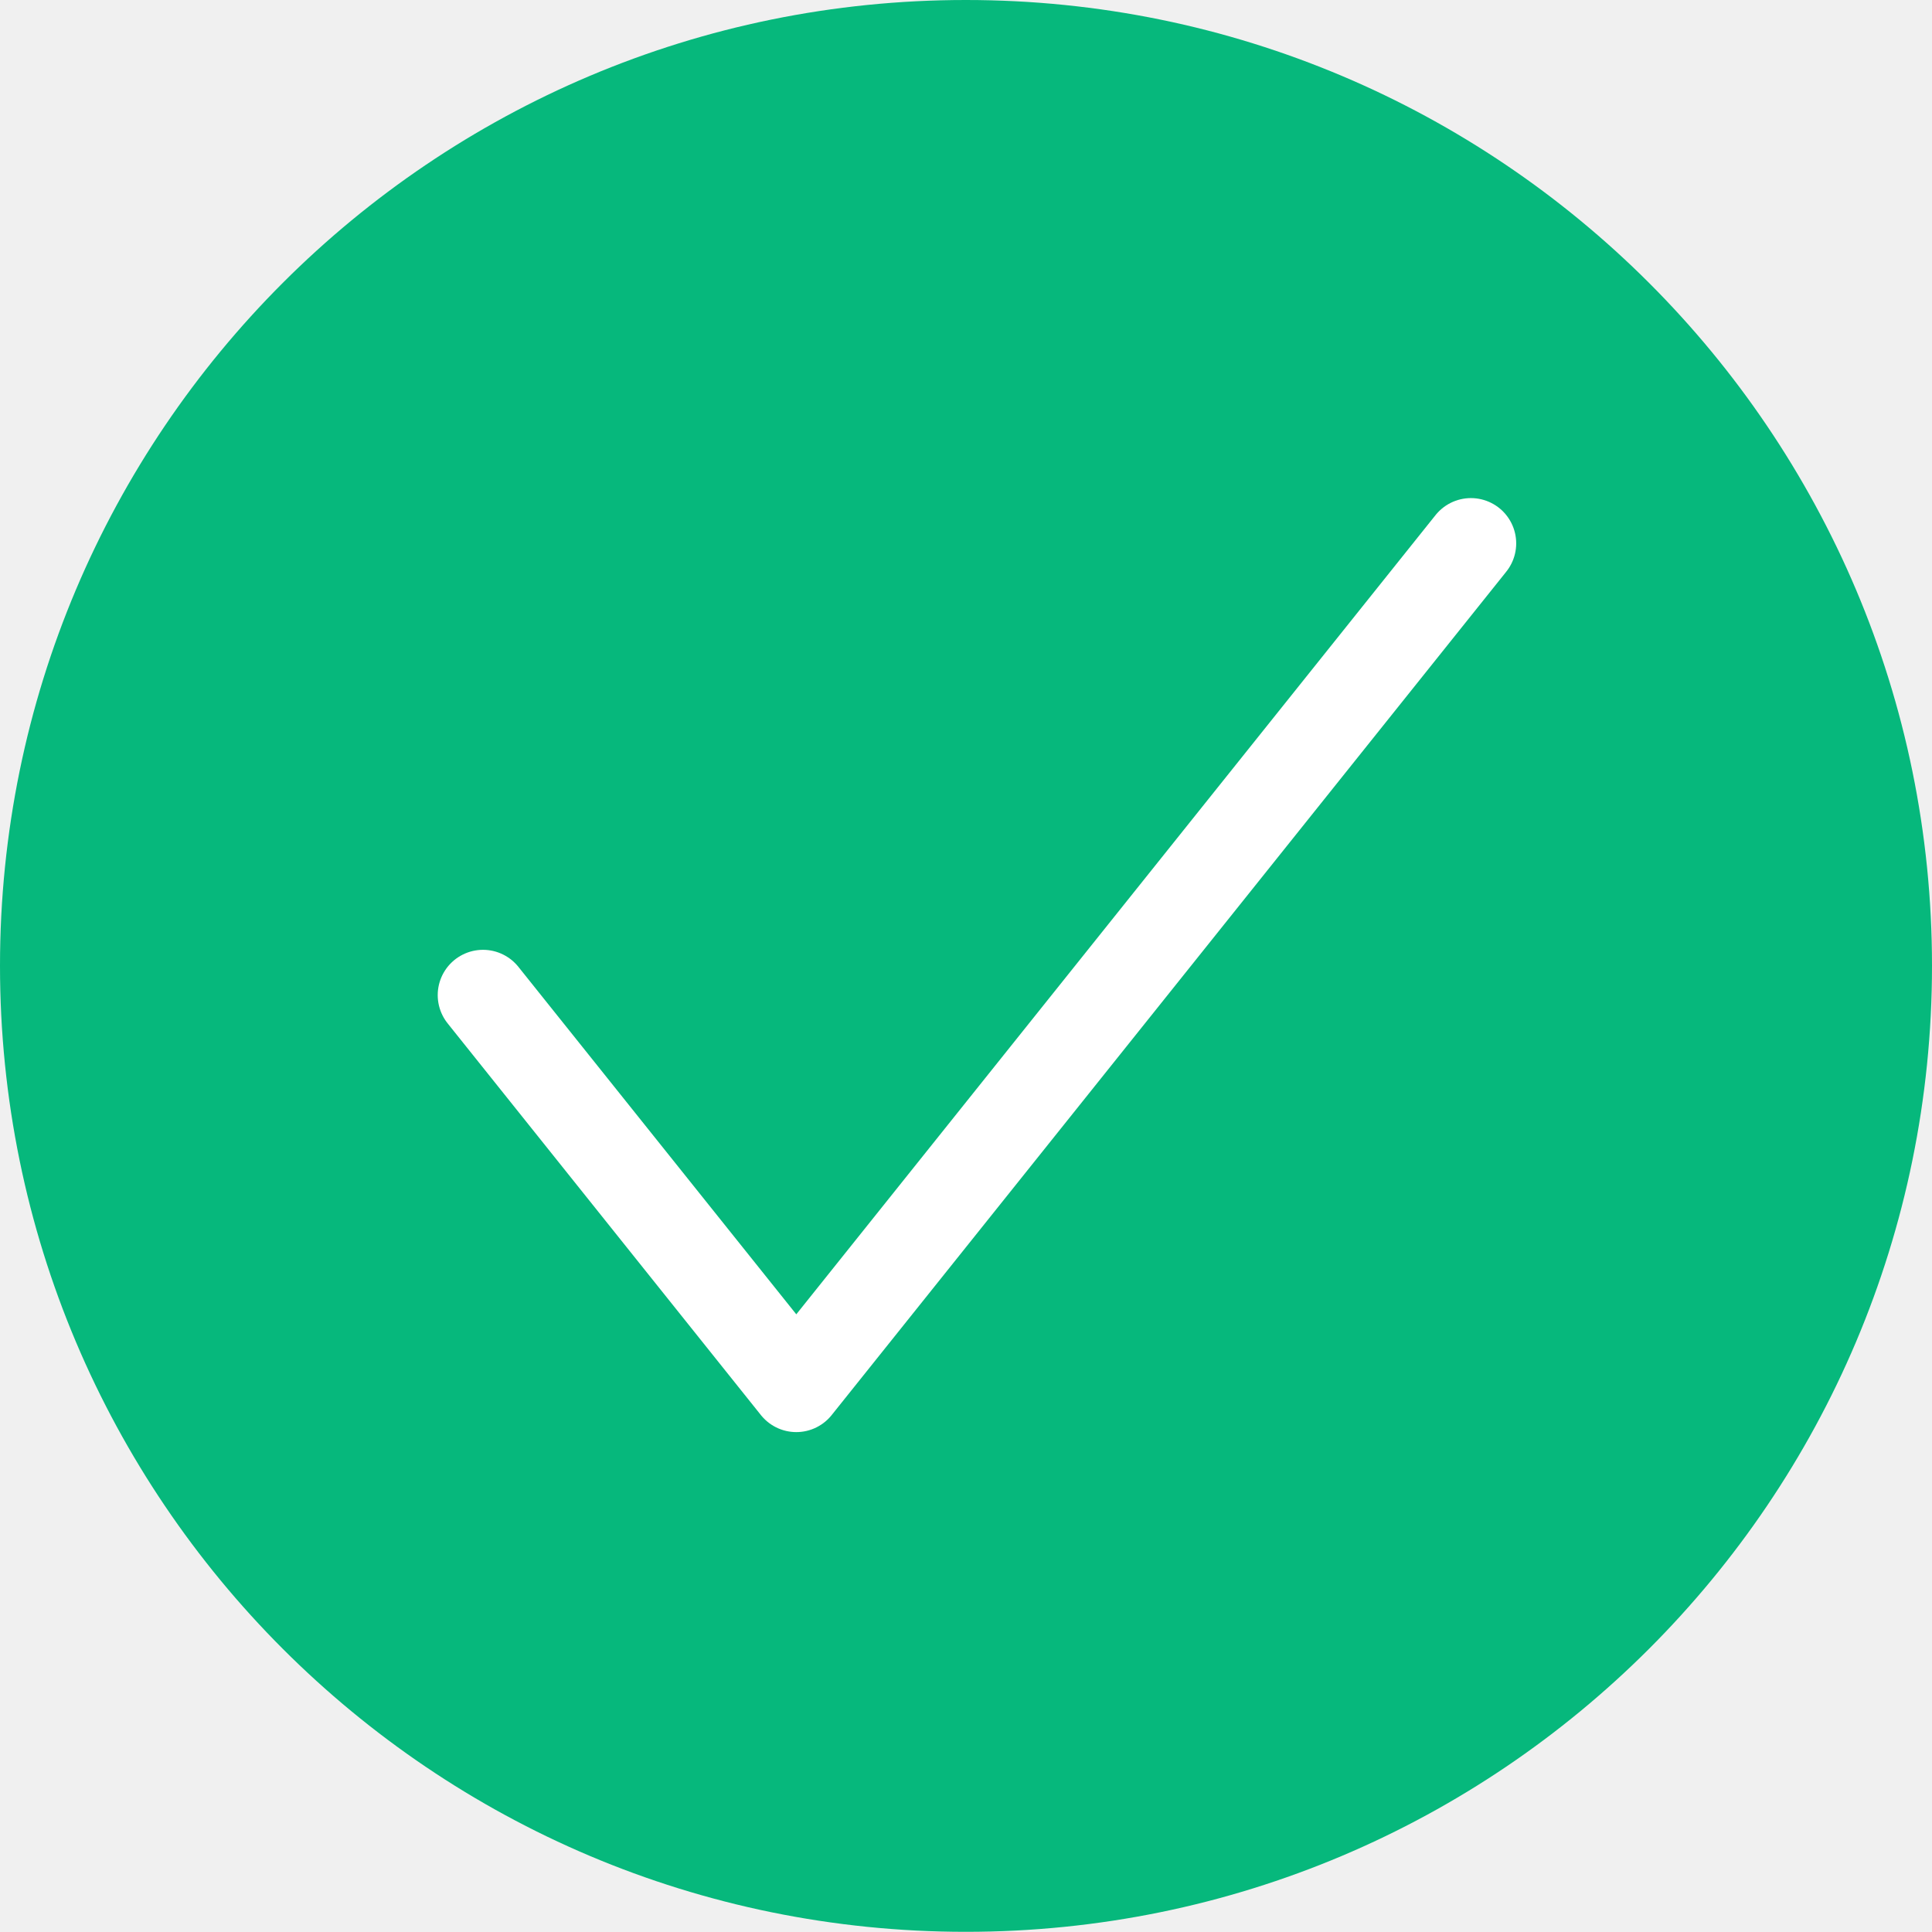
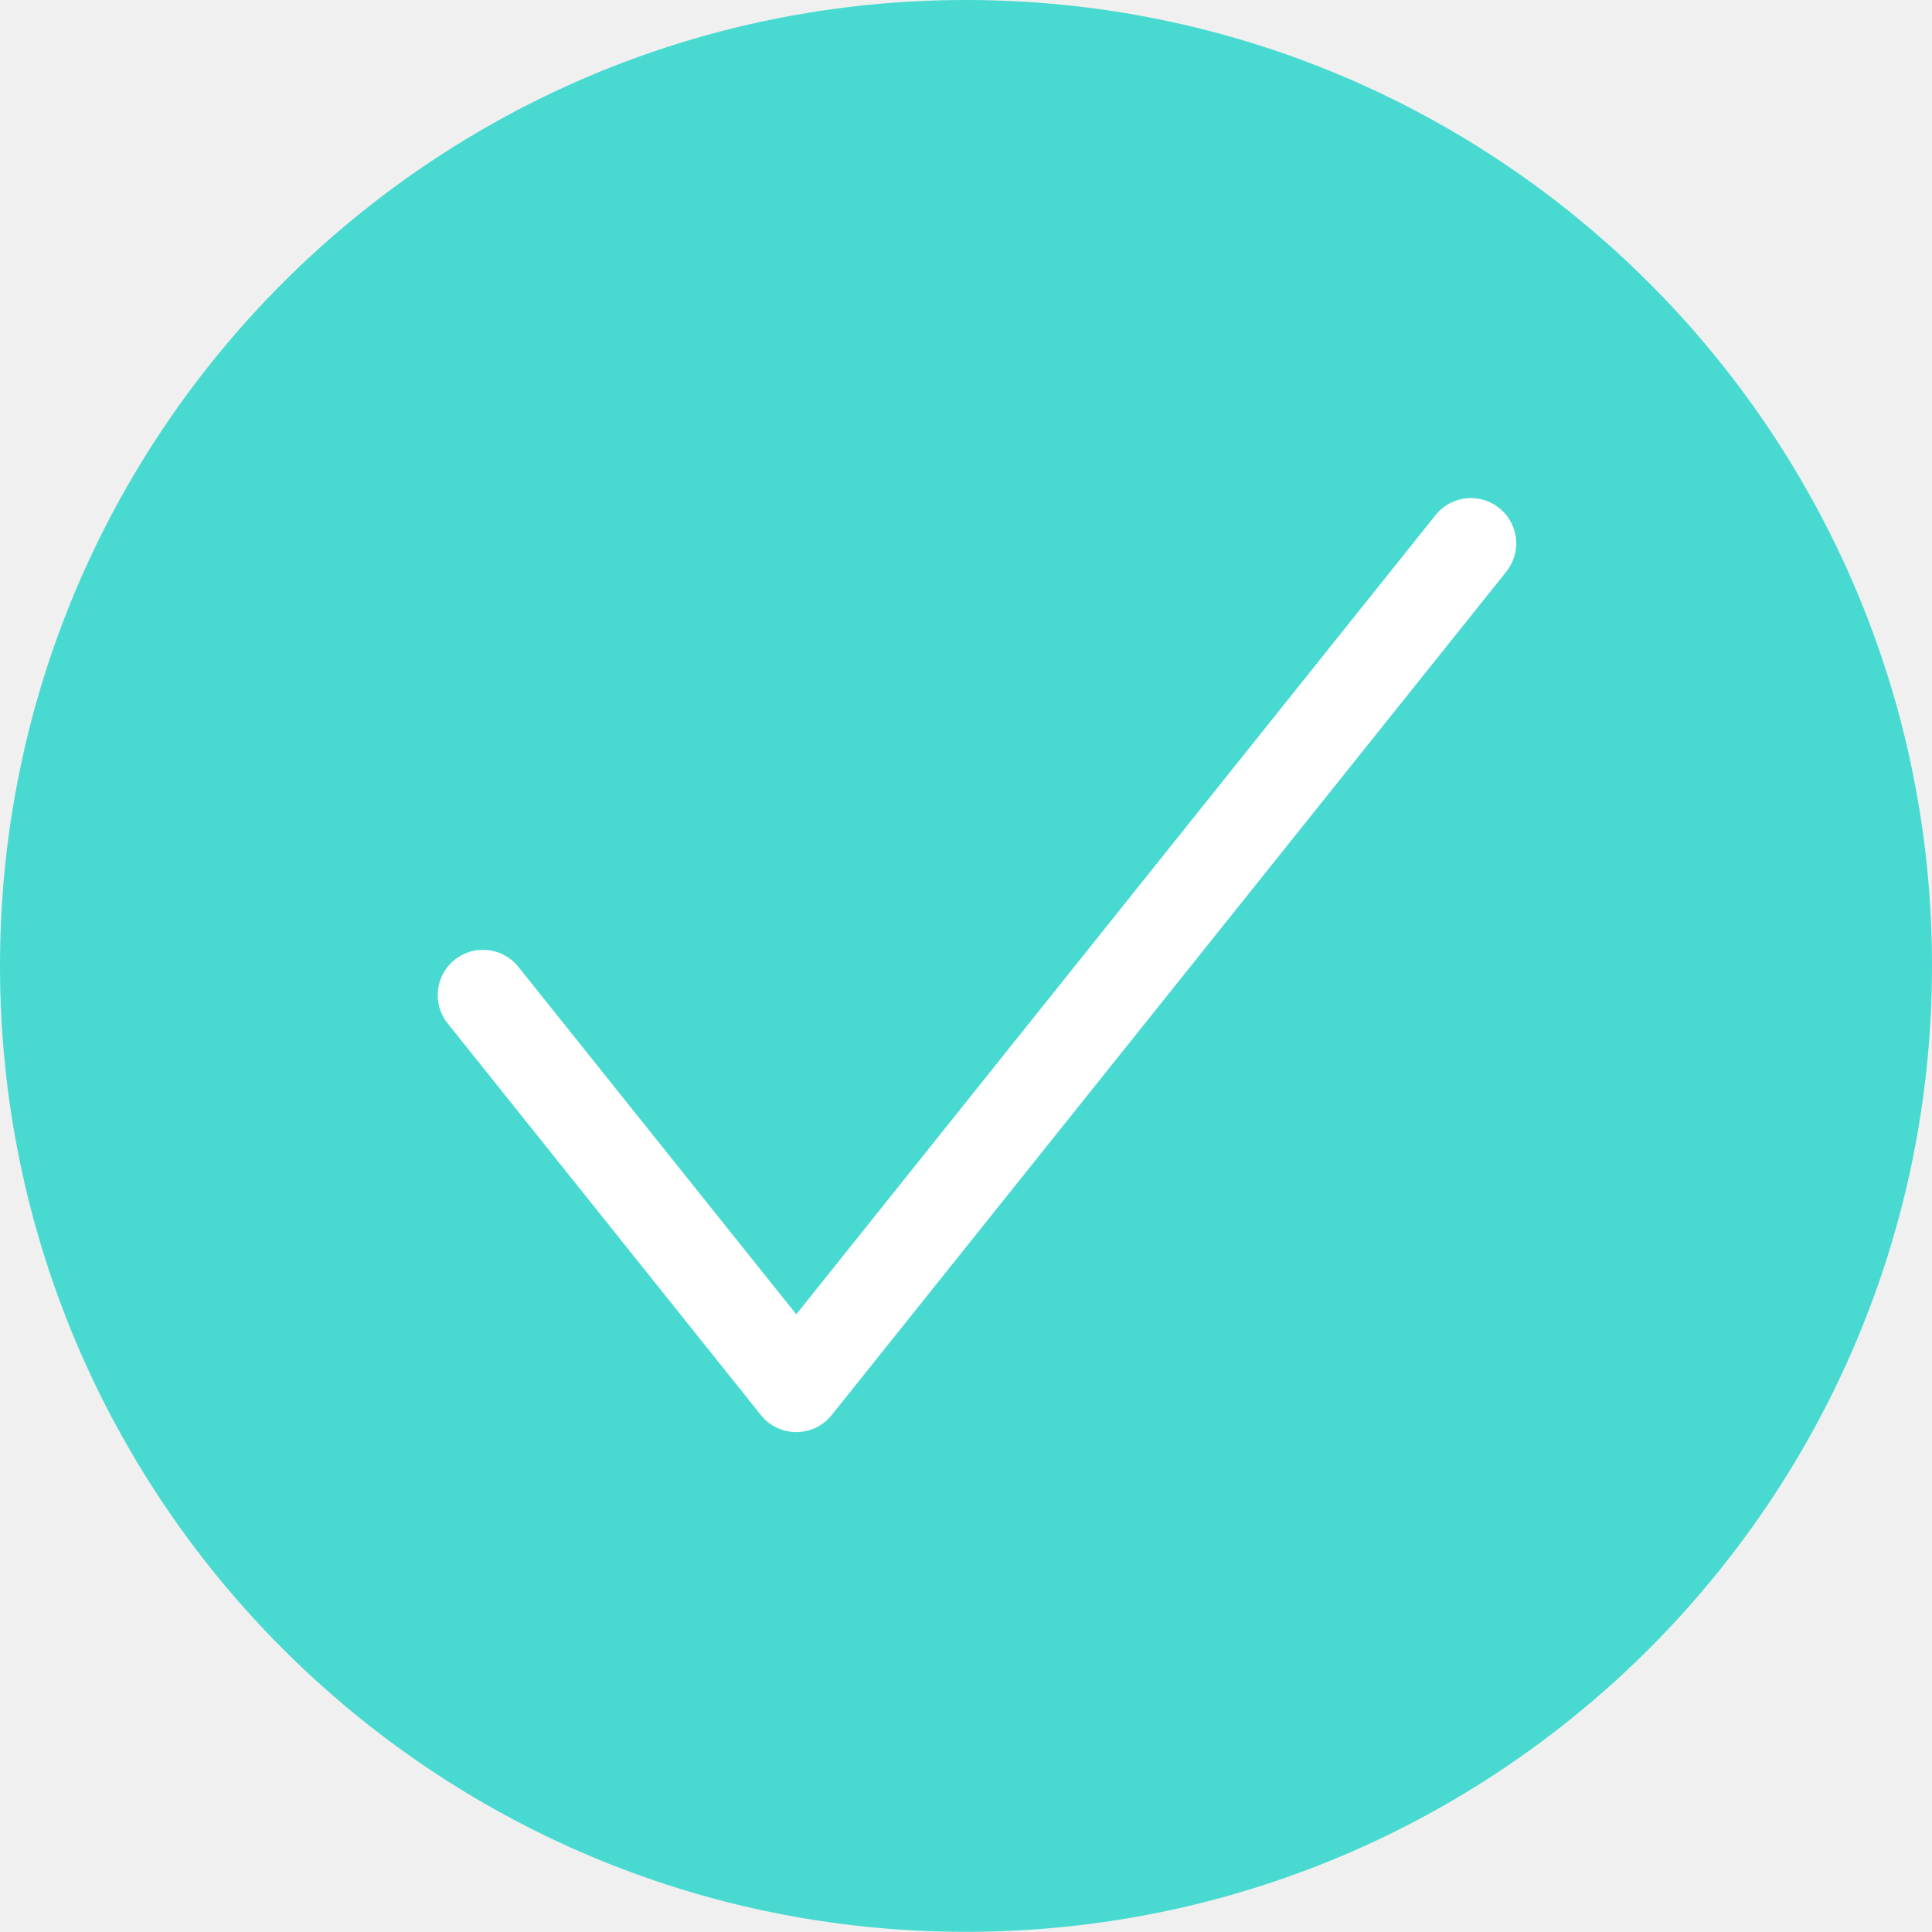
<svg xmlns="http://www.w3.org/2000/svg" width="32px" height="32px" viewBox="0 0 32 32" version="1.1">
  <defs />
  <g id="Symbols" stroke="none" stroke-width="1" fill="none" fill-rule="evenodd">
    <g id="Green_Tick">
      <g id="Group-9">
-         <path d="M0,15.996 C0,24.834 7.16,31.997 15.997,31.997 C24.834,31.997 32,24.834 32,15.996 C32,7.16 24.834,0 15.997,0 C7.16,0 0,7.16 0,15.996 Z" id="Stroke-5" fill="#06B87C" />
+         <path d="M0,15.996 C0,24.834 7.16,31.997 15.997,31.997 C24.834,31.997 32,24.834 32,15.996 C32,7.16 24.834,0 15.997,0 C7.16,0 0,7.16 0,15.996 Z" id="Stroke-5" fill="#48DAD0" />
        <polyline id="Stroke-7" stroke="#FFFFFF" stroke-width="1.5" stroke-linecap="round" stroke-linejoin="round" points="8 16.482 13.189 22.97 24.363 9" />
      </g>
    </g>
  </g>
</svg>
